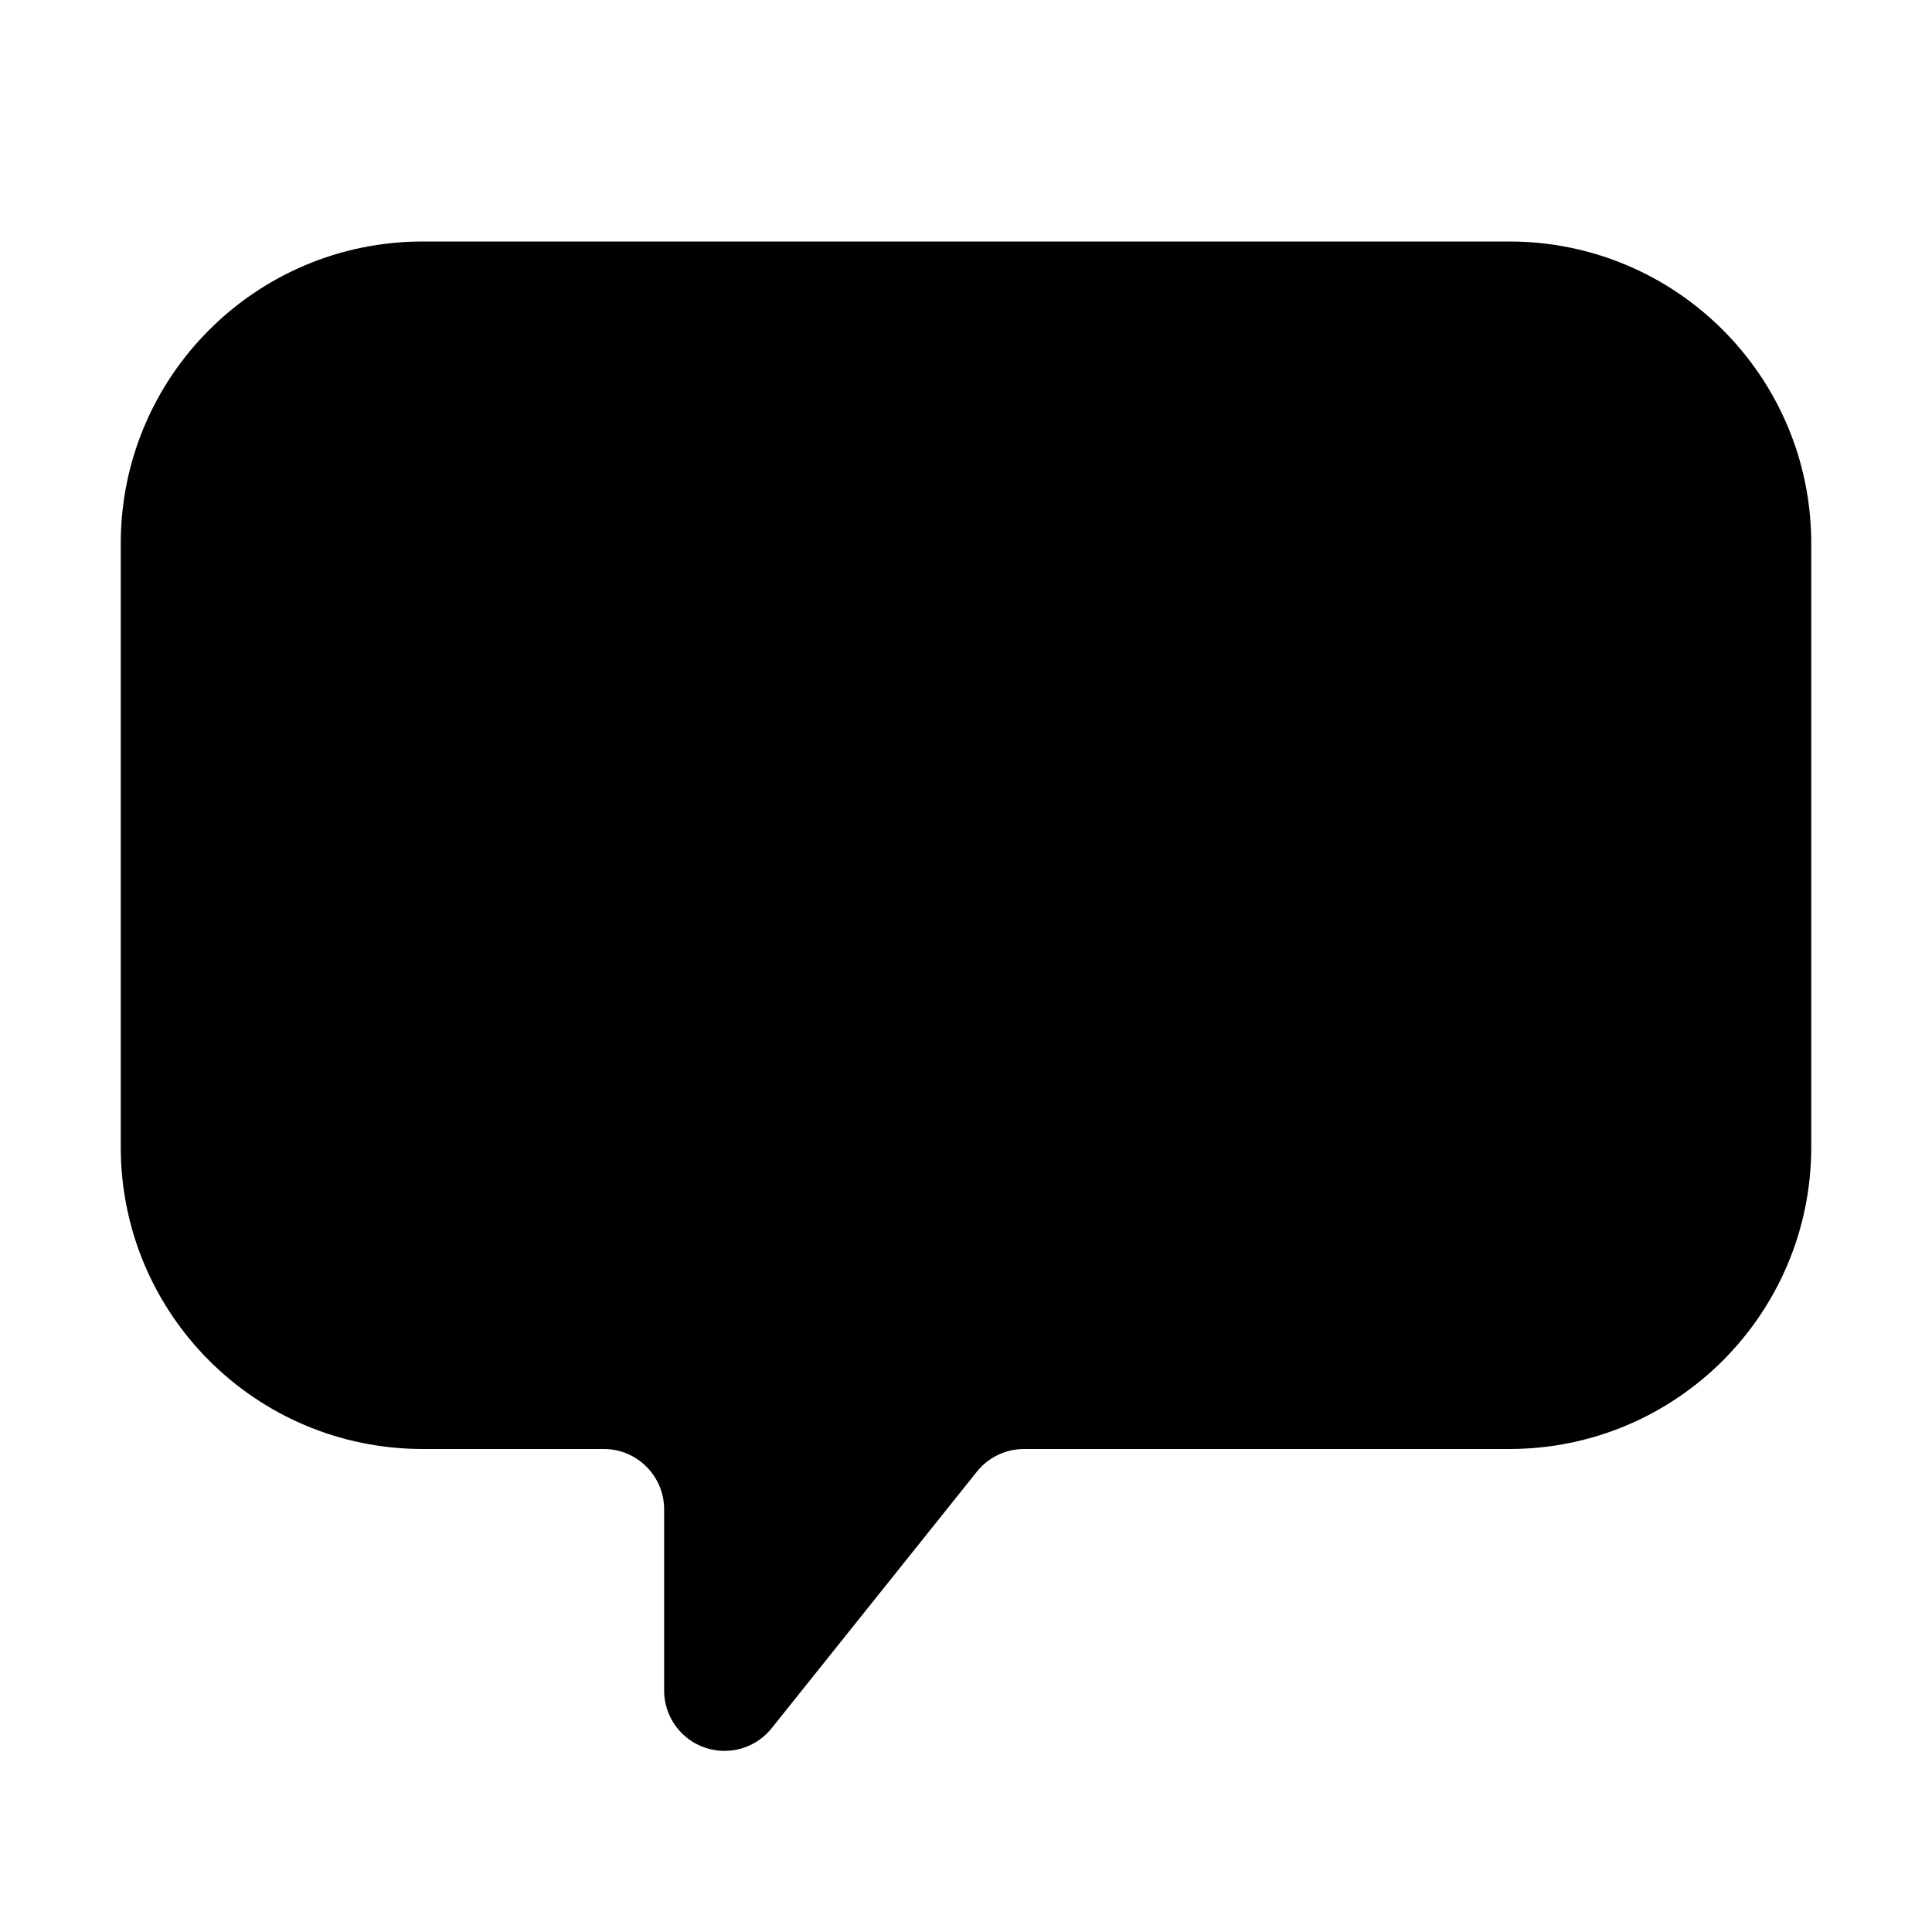
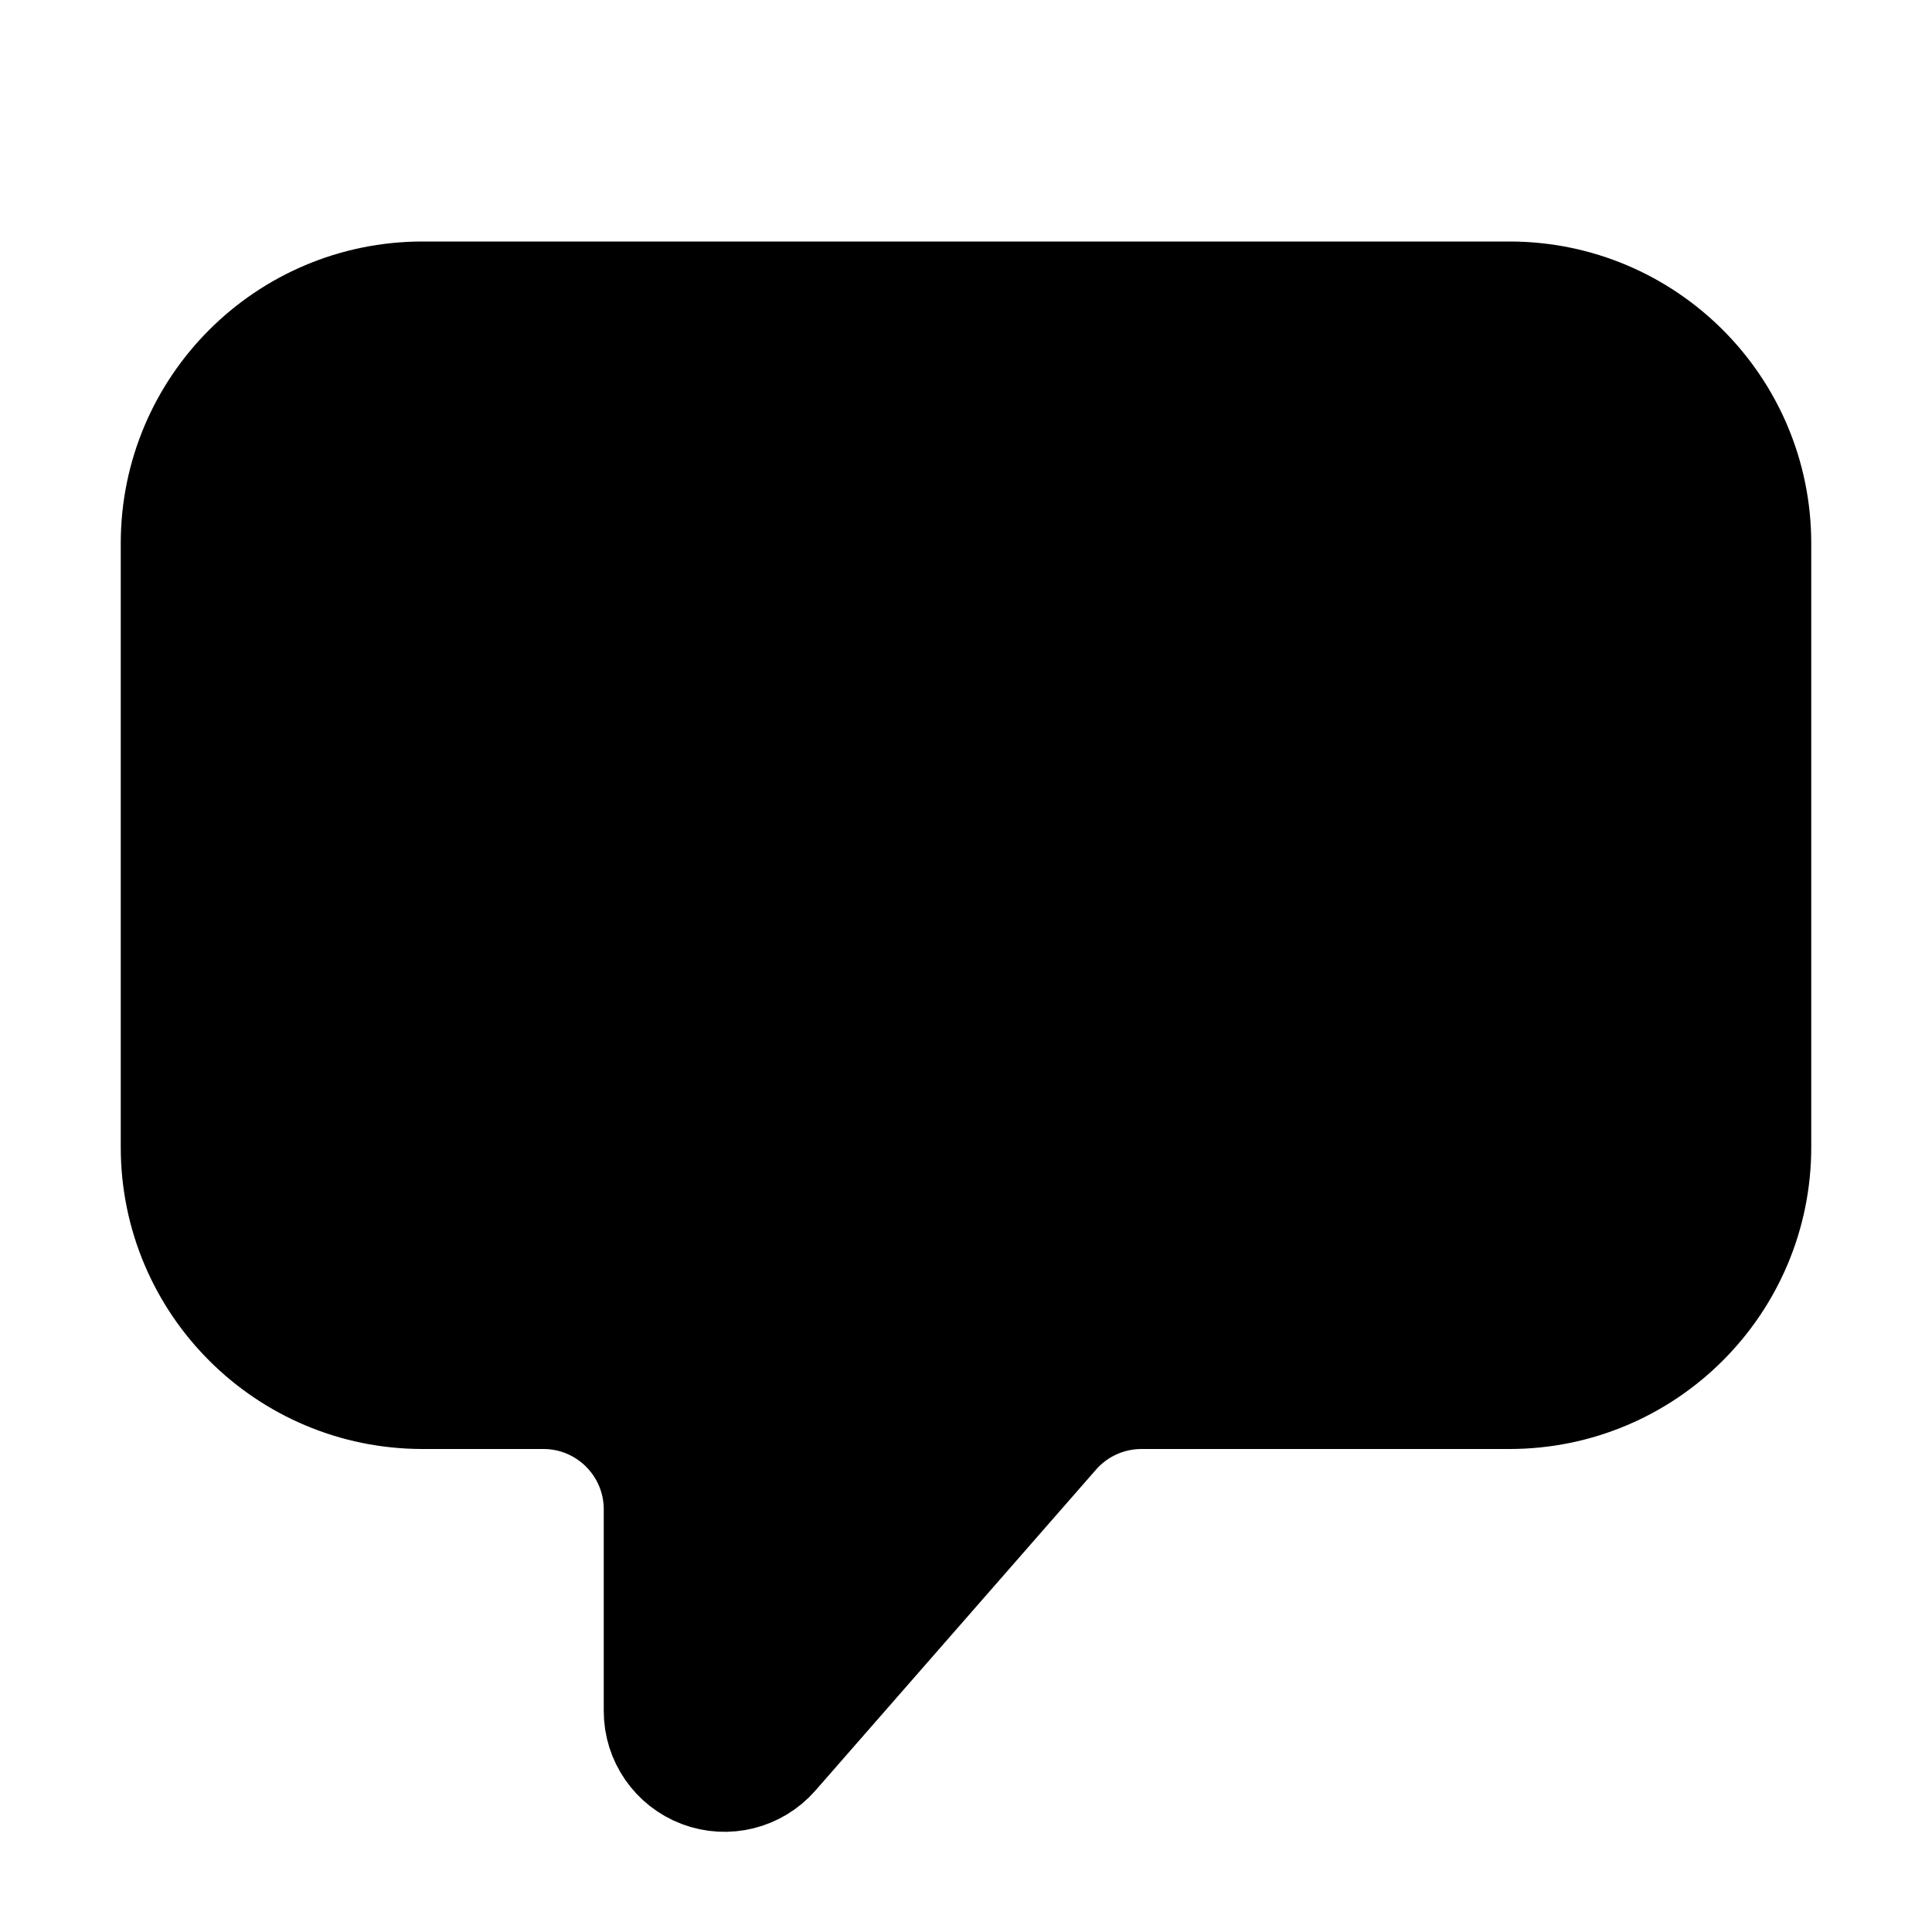
<svg xmlns="http://www.w3.org/2000/svg" fill="none" viewBox="0 0 16 16">
-   <path fill="#000" stroke="#000" stroke-linejoin="round" d="M12.5 2.5h-9a2 2 0 0 0-2 2v5a2 2 0 0 0 2 2H5a1 1 0 0 1 1 1V14l1.7-2.125a1 1 0 0 1 .78-.375h4.02a2 2 0 0 0 2-2v-5a2 2 0 0 0-2-2Z" />
+   <path fill="#000" stroke="#000" stroke-linecap="round" d="M5.5 14.17V12.5a1 1 0 0 0-1-1h-1a2 2 0 0 1-2-2v-5a2 2 0 0 1 2-2h9a2 2 0 0 1 2 2v5a2 2 0 0 1-2 2H9.454a1 1 0 0 0-.753.341L6.376 14.5a.5.5 0 0 1-.876-.33Z" />
</svg>
